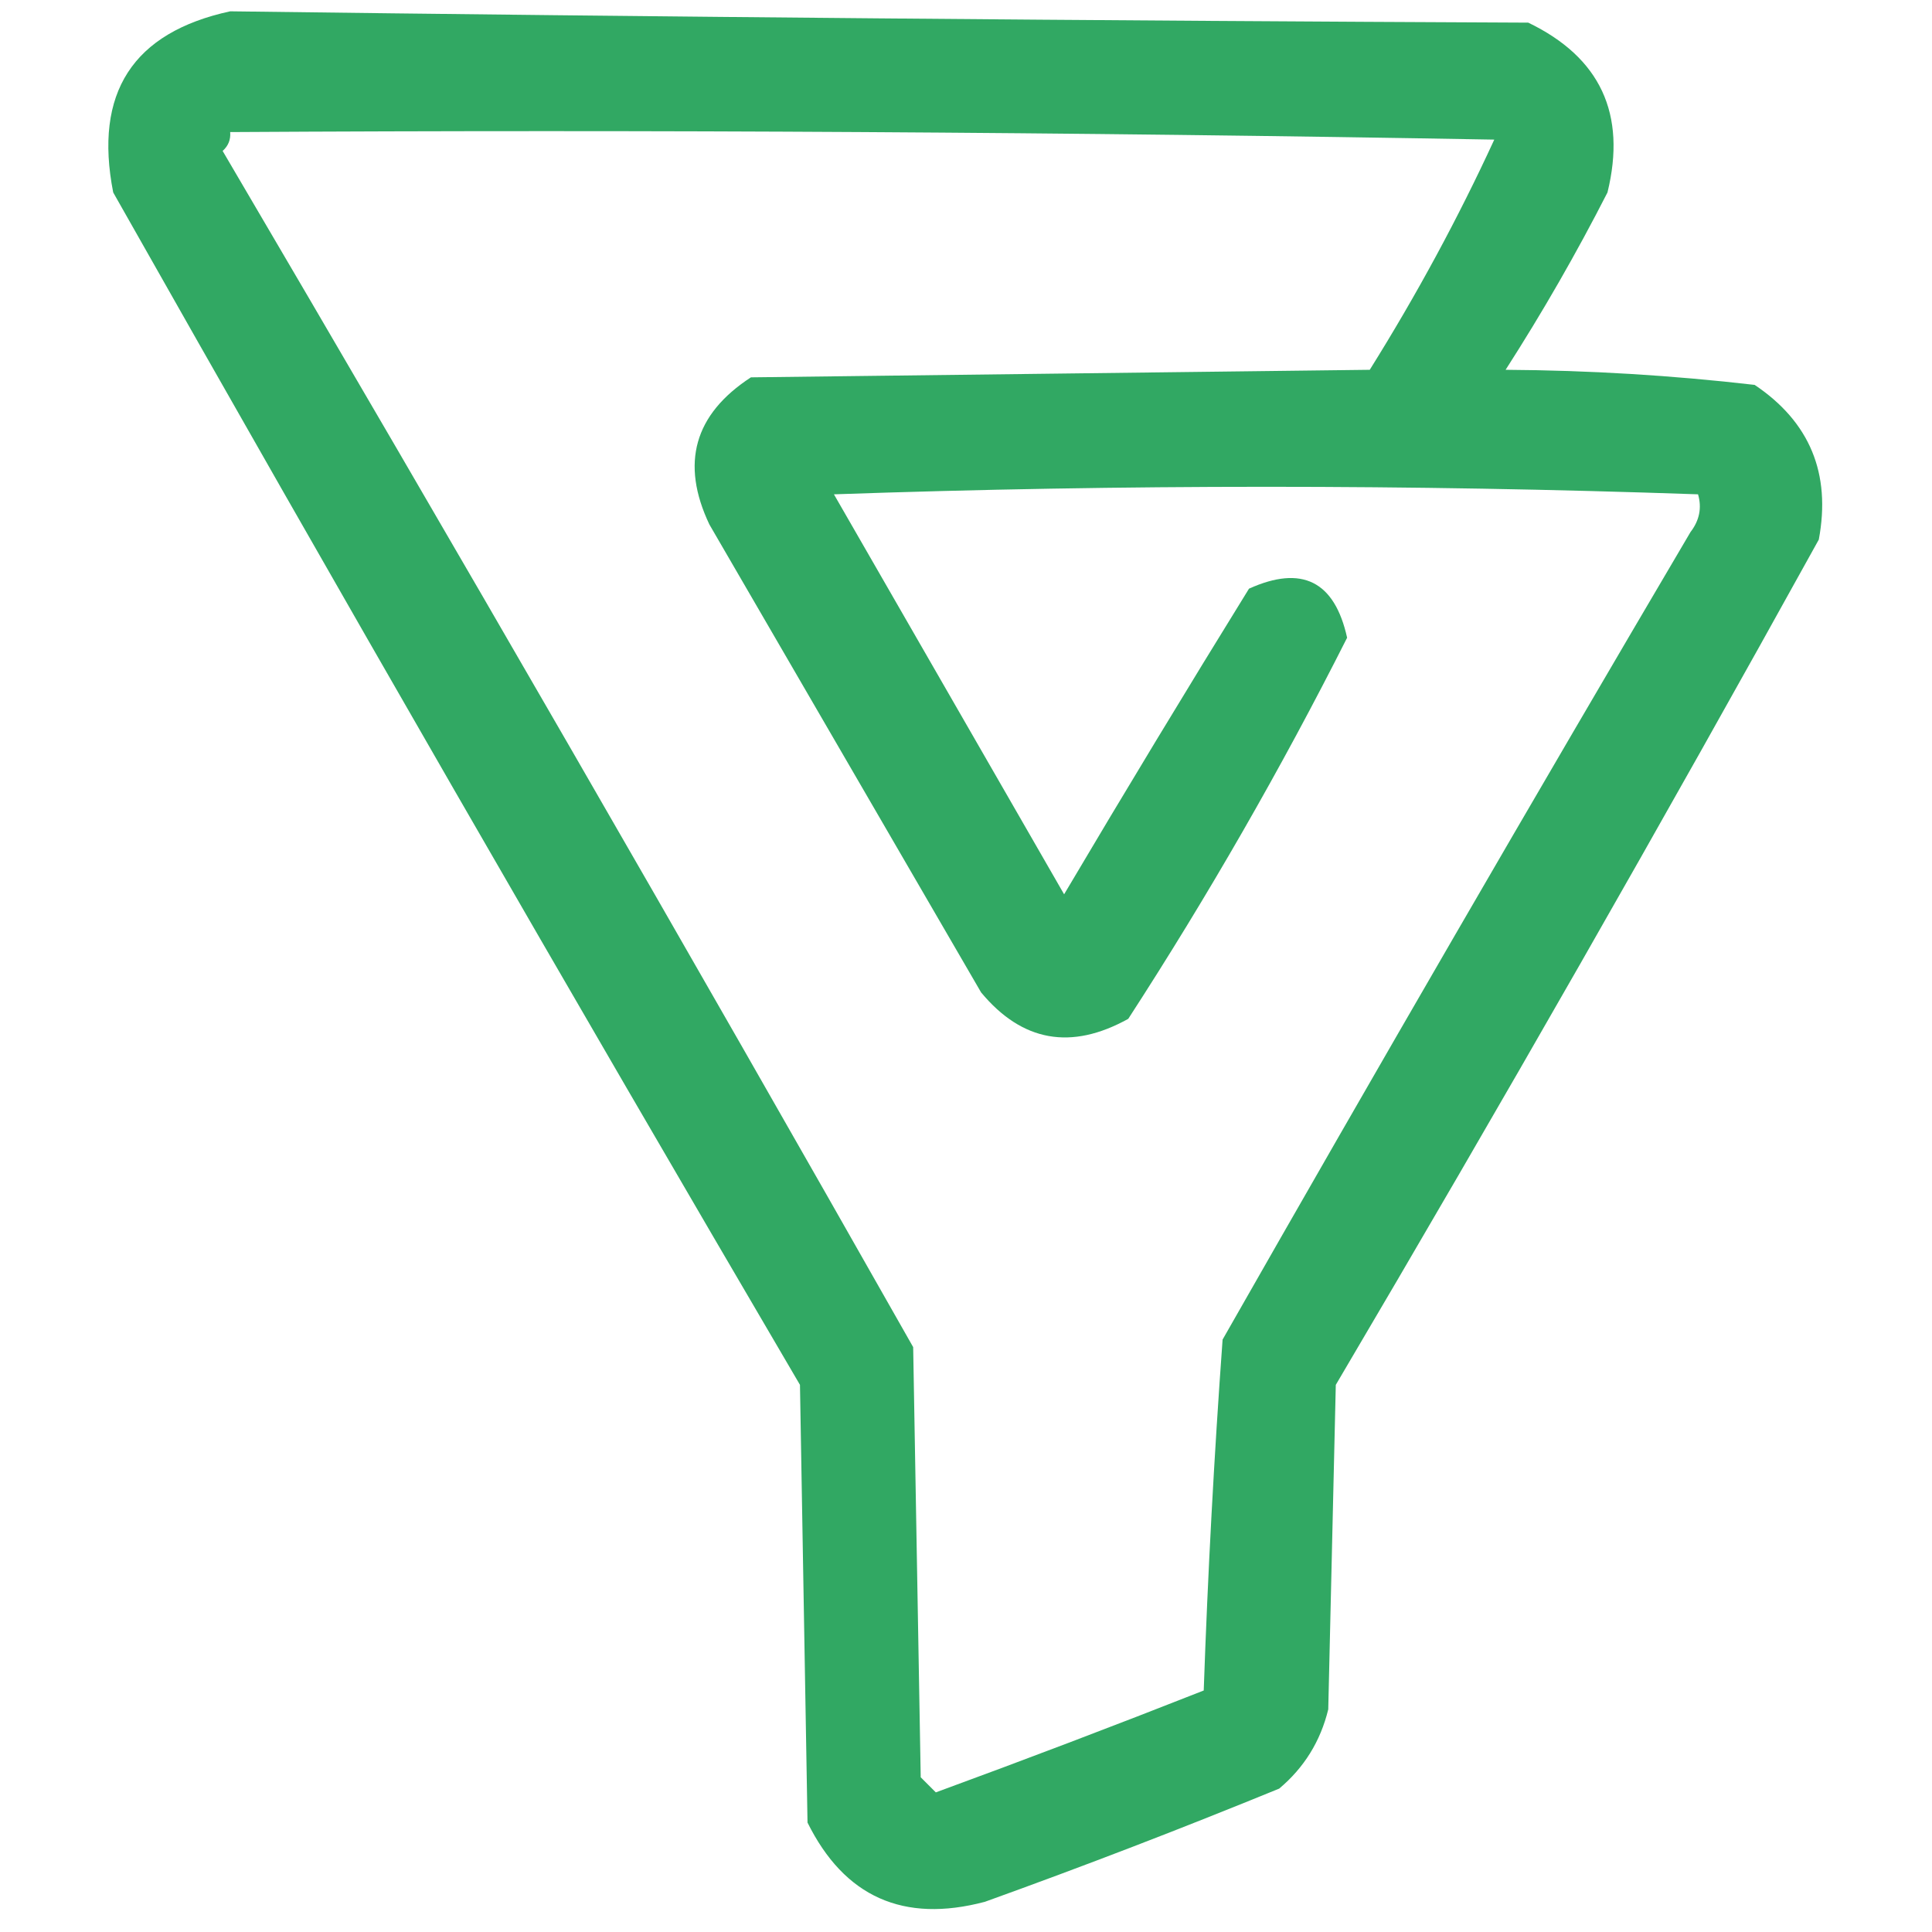
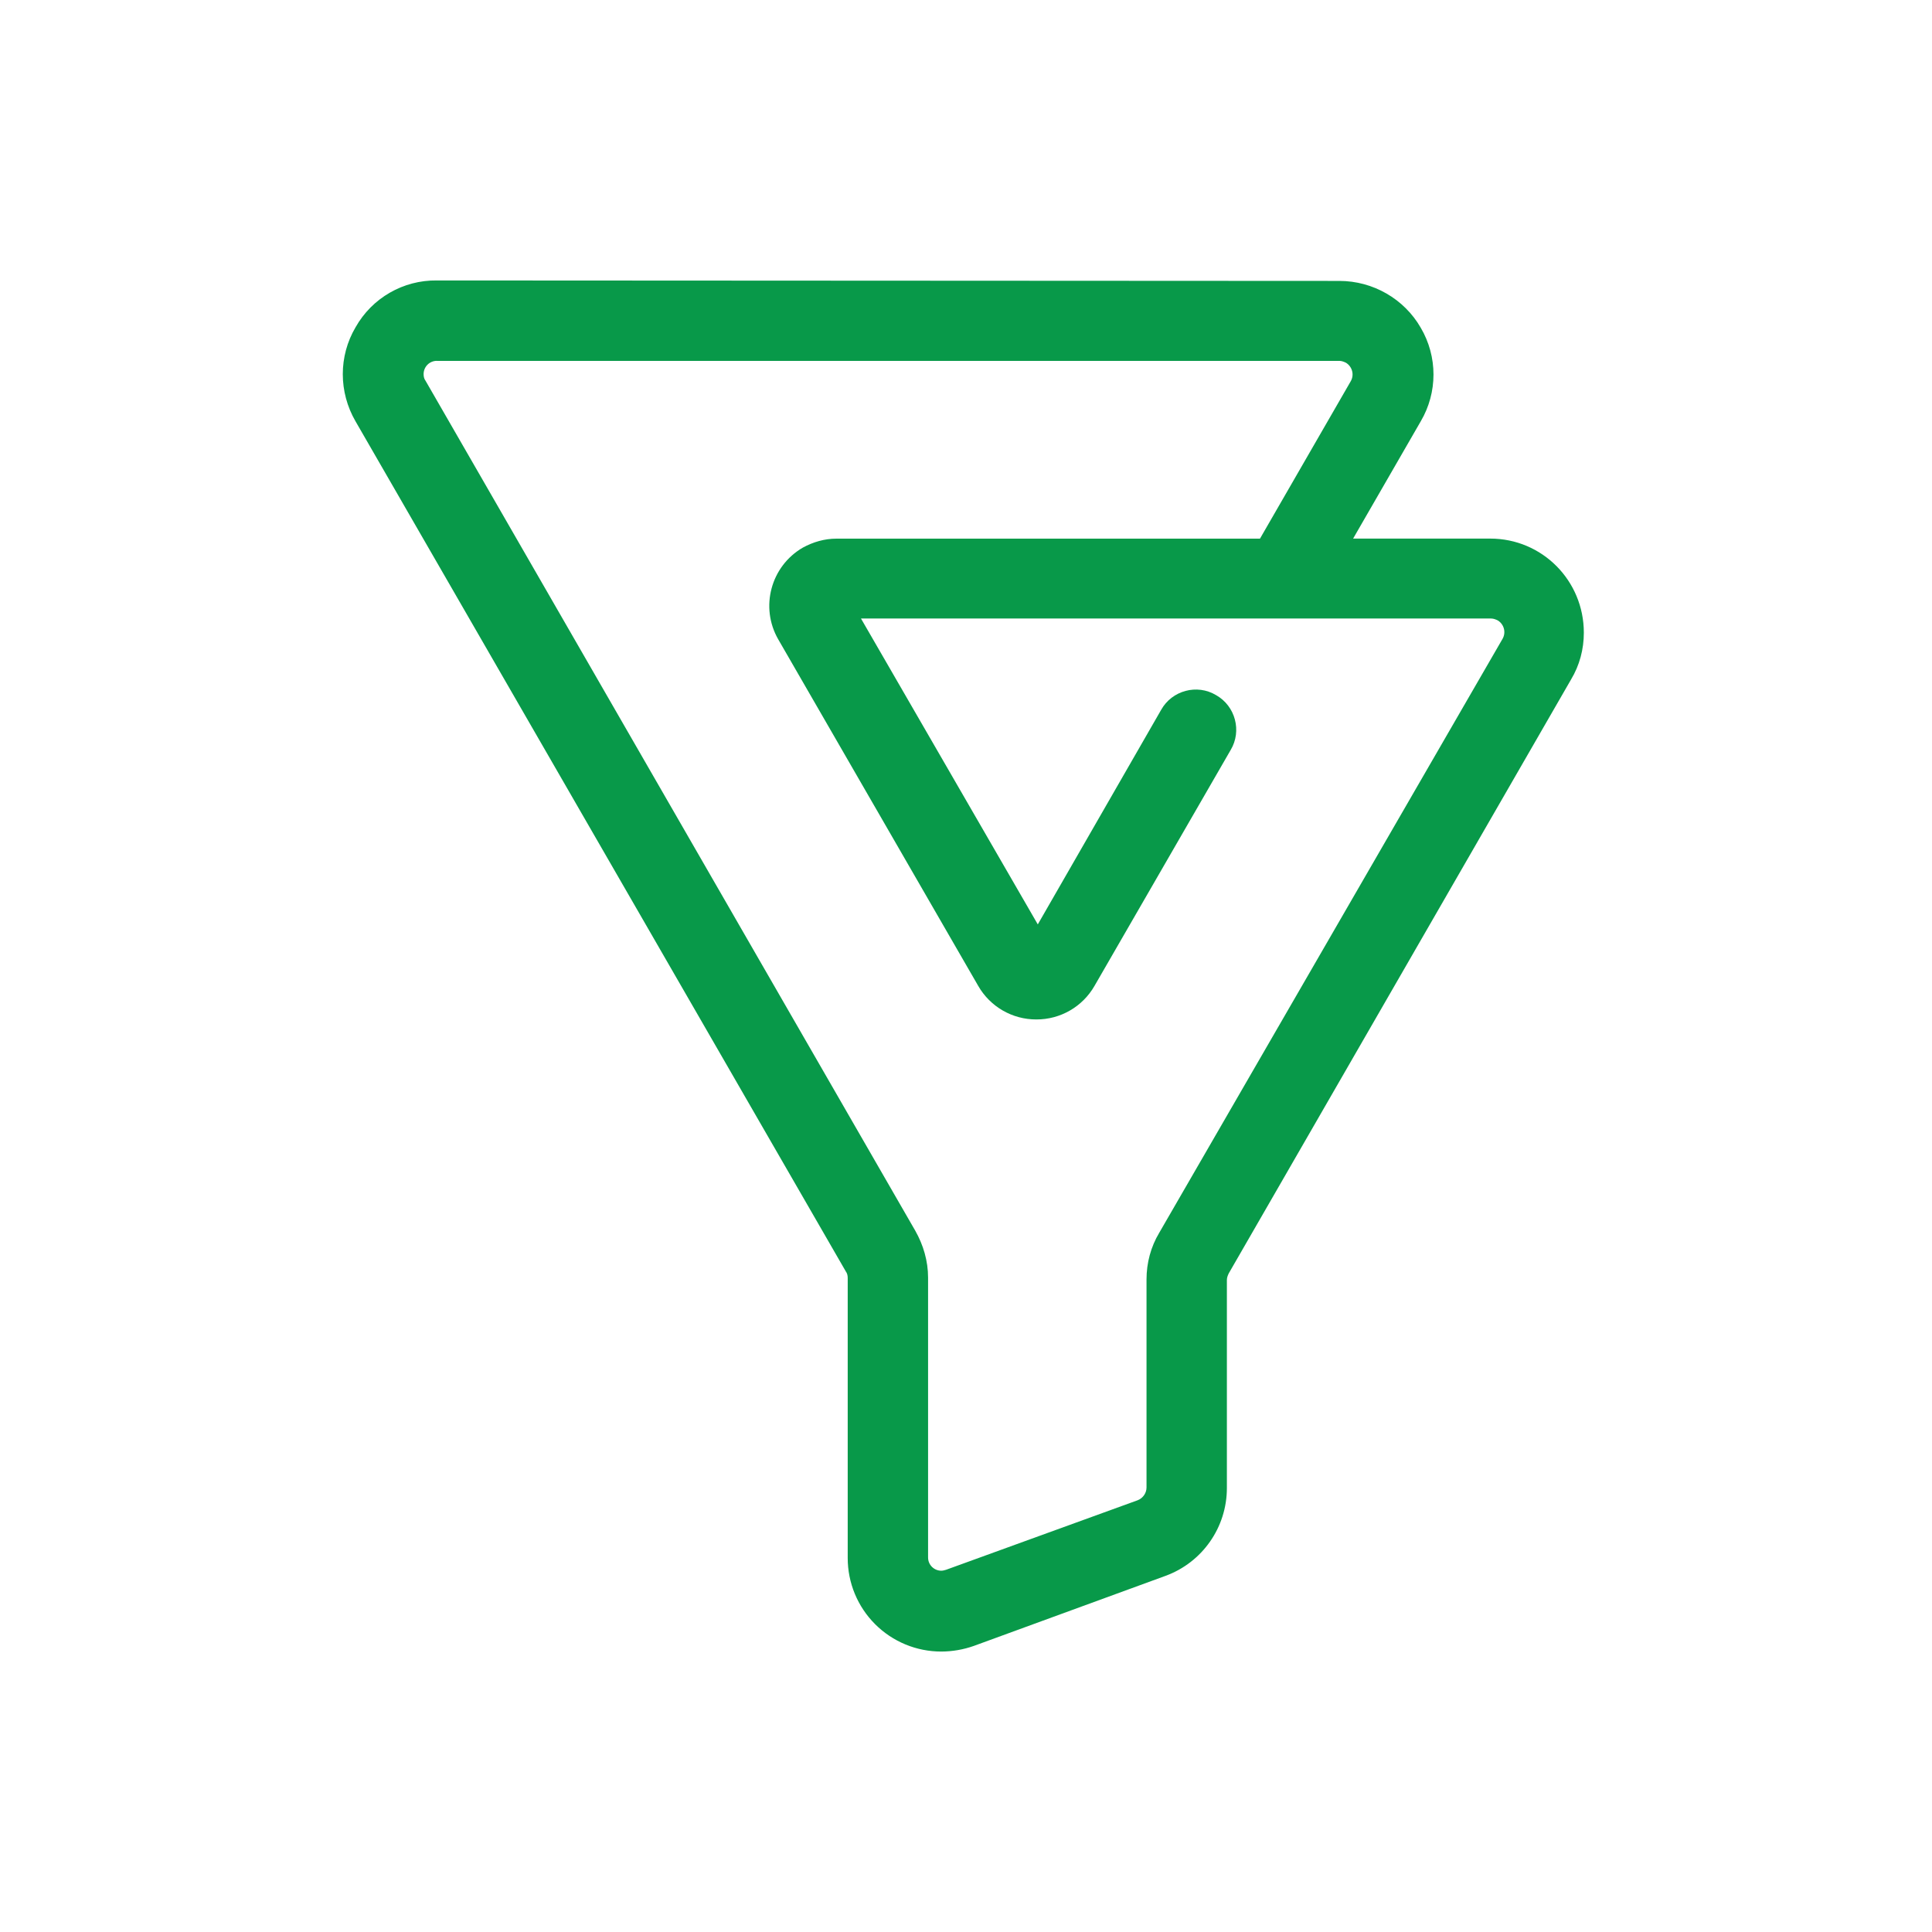
- <svg xmlns="http://www.w3.org/2000/svg" version="1.1" width="256px" height="256px" style="shape-rendering:geometricPrecision; text-rendering:geometricPrecision; image-rendering:optimizeQuality; fill-rule:evenodd; clip-rule:evenodd">
-   <g>
-     <path style="opacity:0.856" fill="#0f9a49" d="M 30.5,1.5 C 87.828,2.246 145.162,2.746 202.5,3C 212.048,7.6 215.548,15.1 213,25.5C 208.893,33.546 204.393,41.379 199.5,49C 210.572,49.068 221.572,49.735 232.5,51C 239.806,55.905 242.639,62.739 241,71.5C 220.186,109.127 198.853,146.46 177,183.5C 176.667,197.833 176.333,212.167 176,226.5C 174.974,230.722 172.807,234.222 169.5,237C 156.611,242.278 143.611,247.278 130.5,252C 119.716,254.854 111.883,251.354 107,241.5C 106.667,222.167 106.333,202.833 106,183.5C 75.267,131.092 44.934,78.425 15,25.5C 12.418,12.304 17.584,4.304 30.5,1.5 Z M 30.5,17.5 C 86.405,17.169 142.238,17.502 198,18.5C 193.218,28.886 187.718,39.053 181.5,49C 154.167,49.333 126.833,49.667 99.5,50C 91.984,54.898 90.151,61.398 94,69.5C 106,90.167 118,110.833 130,131.5C 135.431,138.035 141.931,139.201 149.5,135C 160.065,118.705 169.732,101.872 178.5,84.5C 176.842,77.004 172.509,74.838 165.5,78C 157.208,91.417 149.041,104.917 141,118.5C 130.833,100.833 120.667,83.167 110.5,65.5C 148.734,64.171 186.9,64.171 225,65.5C 225.52,67.289 225.187,68.956 224,70.5C 203.081,106.003 182.414,141.67 162,177.5C 160.873,193.007 160.039,208.507 159.5,224C 147.707,228.648 135.874,233.148 124,237.5C 123.333,236.833 122.667,236.167 122,235.5C 121.667,216.5 121.333,197.5 121,178.5C 90.9,125.408 60.4,72.575 29.5,20C 30.252,19.329 30.586,18.496 30.5,17.5 Z" />
-   </g>
+ <svg xmlns="http://www.w3.org/2000/svg" width="62" height="62" fill="none">
+   <path d="M30.208 53a3 3 0 0 1-3.004-3.004v-8.982c0-.076-.015-.152-.061-.212L11.41 13.522c-.546-.941-.546-2.094 0-3.019A2.95 2.95 0 0 1 14.019 9l28.964.015c1.077 0 2.079.577 2.61 1.502a2.96 2.96 0 0 1 0 3.004l-2.17 3.763h4.4c1.669 0 3.004 1.35 3.004 3.019 0 .531-.136 1.047-.41 1.502L39.433 40.862c-.03.061-.061.137-.061.212v6.676a3 3 0 0 1-1.972 2.822l-6.145 2.246a3.17 3.17 0 0 1-1.047.182zM14.019 11.58c-.243 0-.425.197-.425.425 0 .076.015.152.061.212l15.718 27.28c.258.455.41.971.41 1.502v8.982c0 .243.197.425.425.425.046 0 .106-.015.152-.03l6.145-2.23c.167-.061.288-.228.288-.41v-6.676c0-.531.137-1.047.41-1.502l11.015-19.056c.121-.212.045-.47-.152-.592-.061-.03-.137-.061-.212-.061h-6.554-.167-13.503l5.674 9.816 3.96-6.888c.349-.622 1.153-.835 1.76-.47.622.349.834 1.153.47 1.76l-4.37 7.571a2.14 2.14 0 0 1-1.866 1.077 2.14 2.14 0 0 1-1.866-1.077l-6.418-11.121a2.16 2.16 0 0 1 .789-2.943c.334-.182.698-.288 1.077-.288h13.594l2.913-5.052c.121-.212.045-.47-.152-.592-.061-.03-.137-.061-.213-.061H14.019z" fill="#089949" />
</svg>
